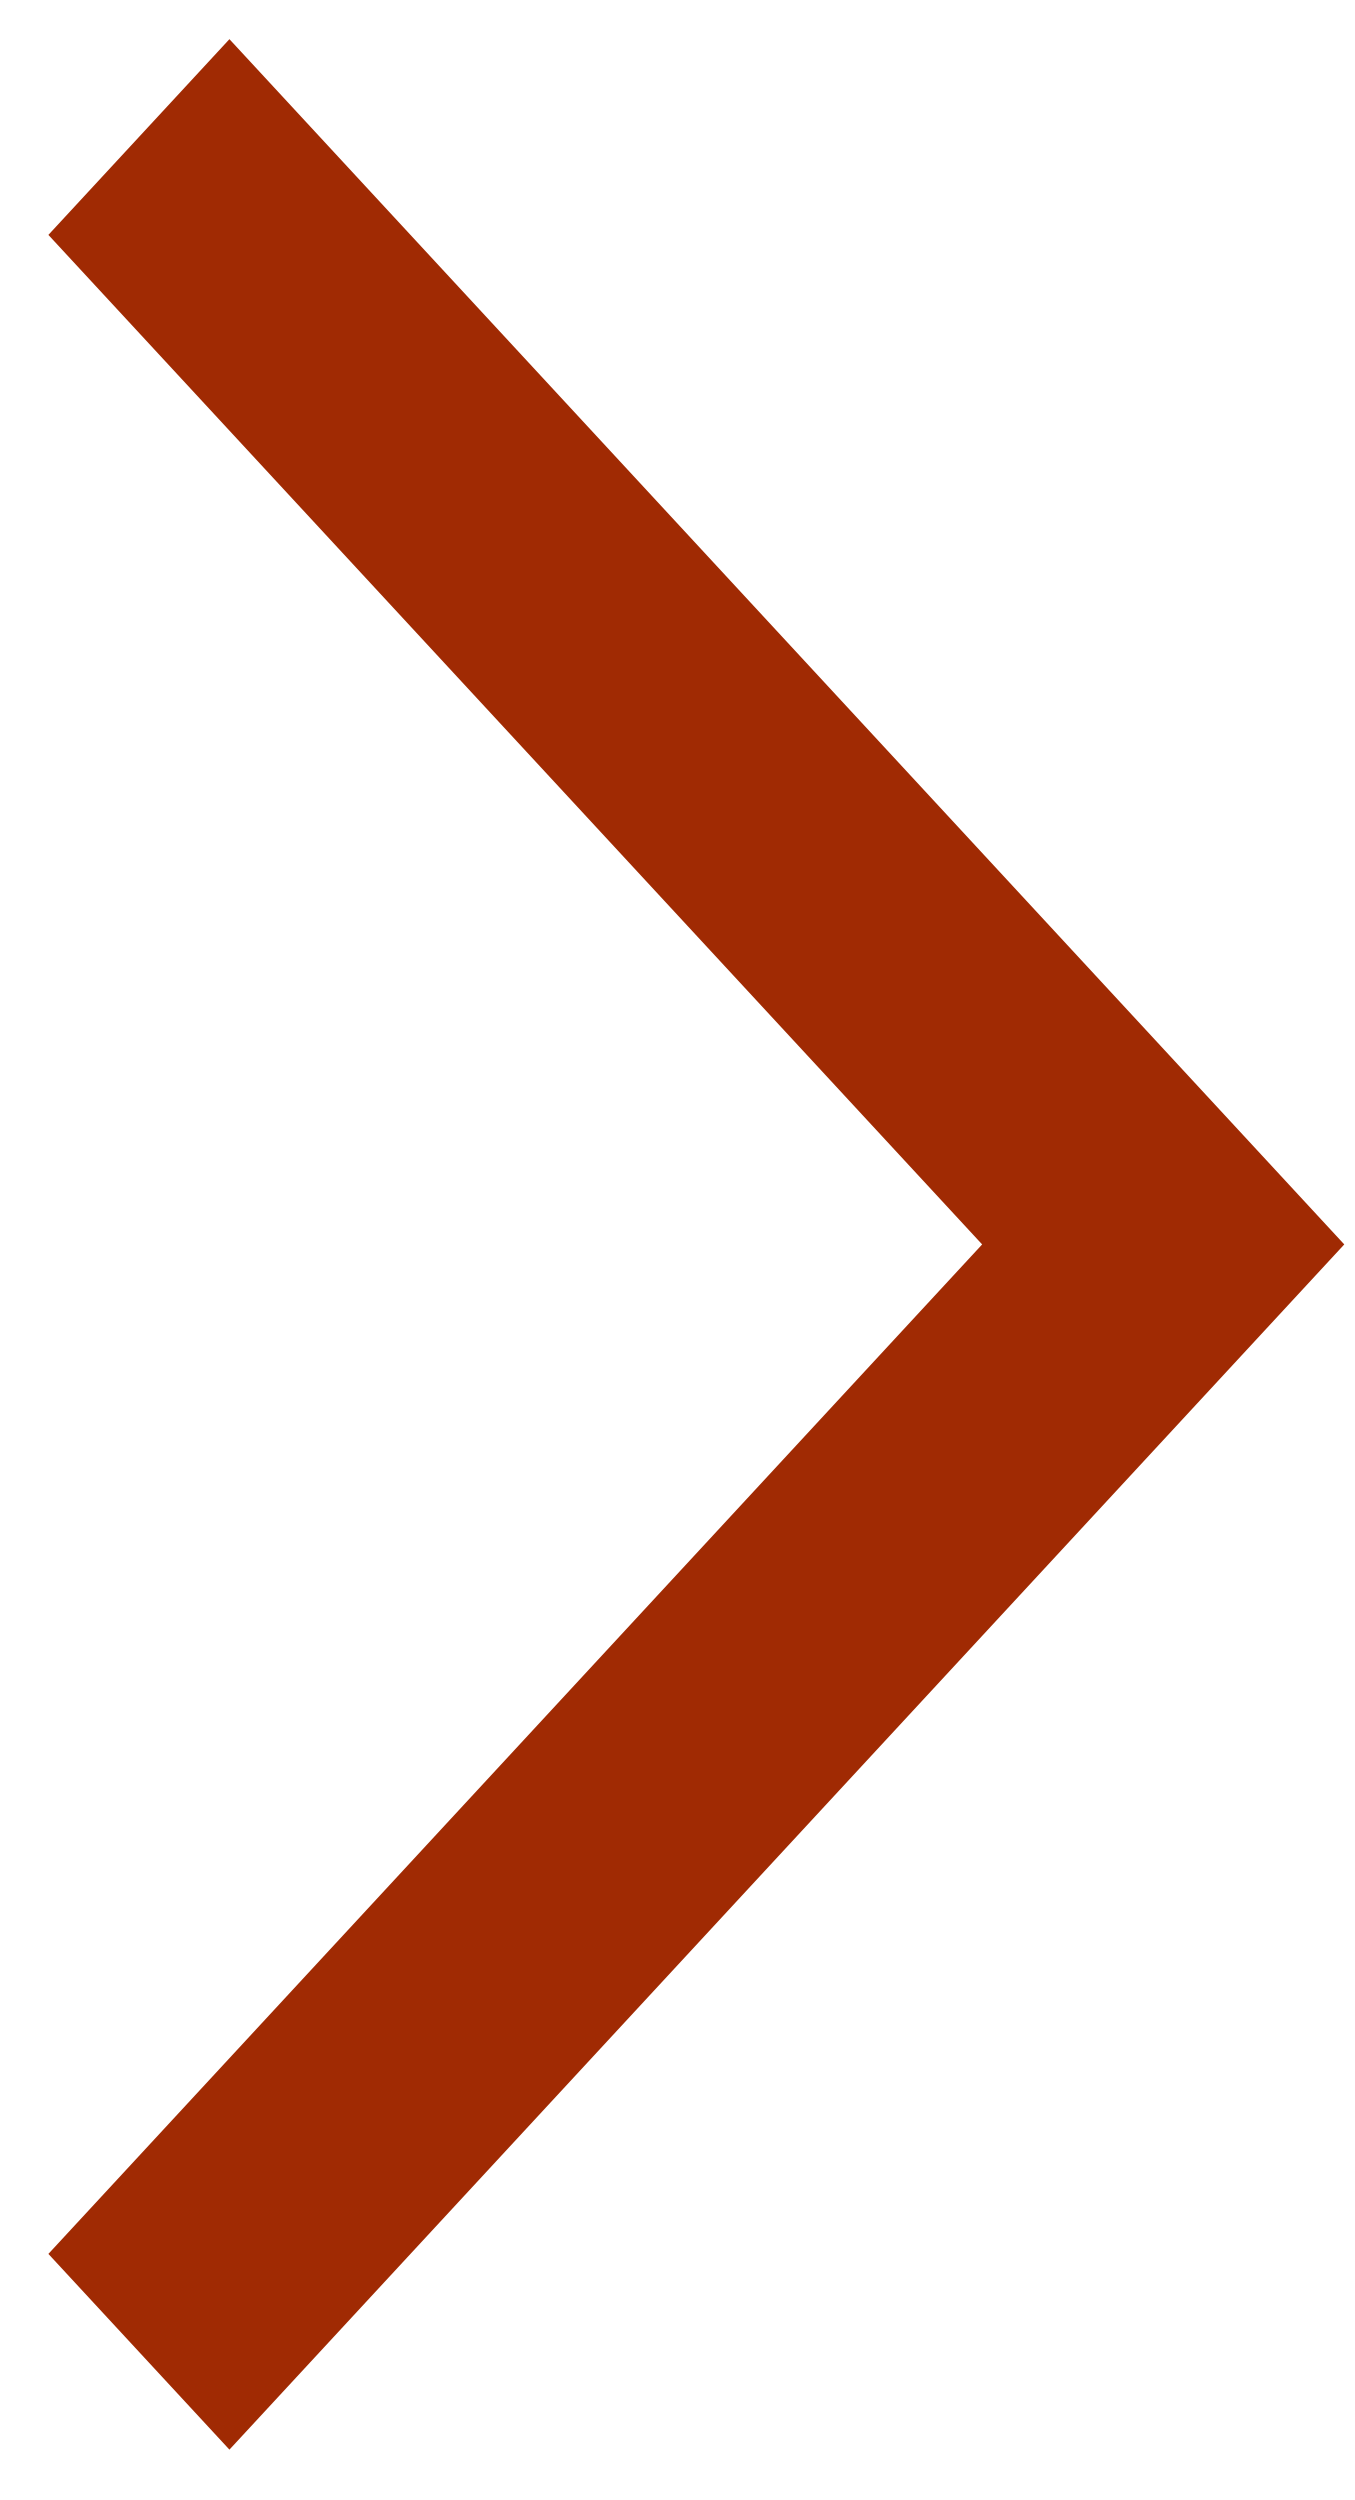
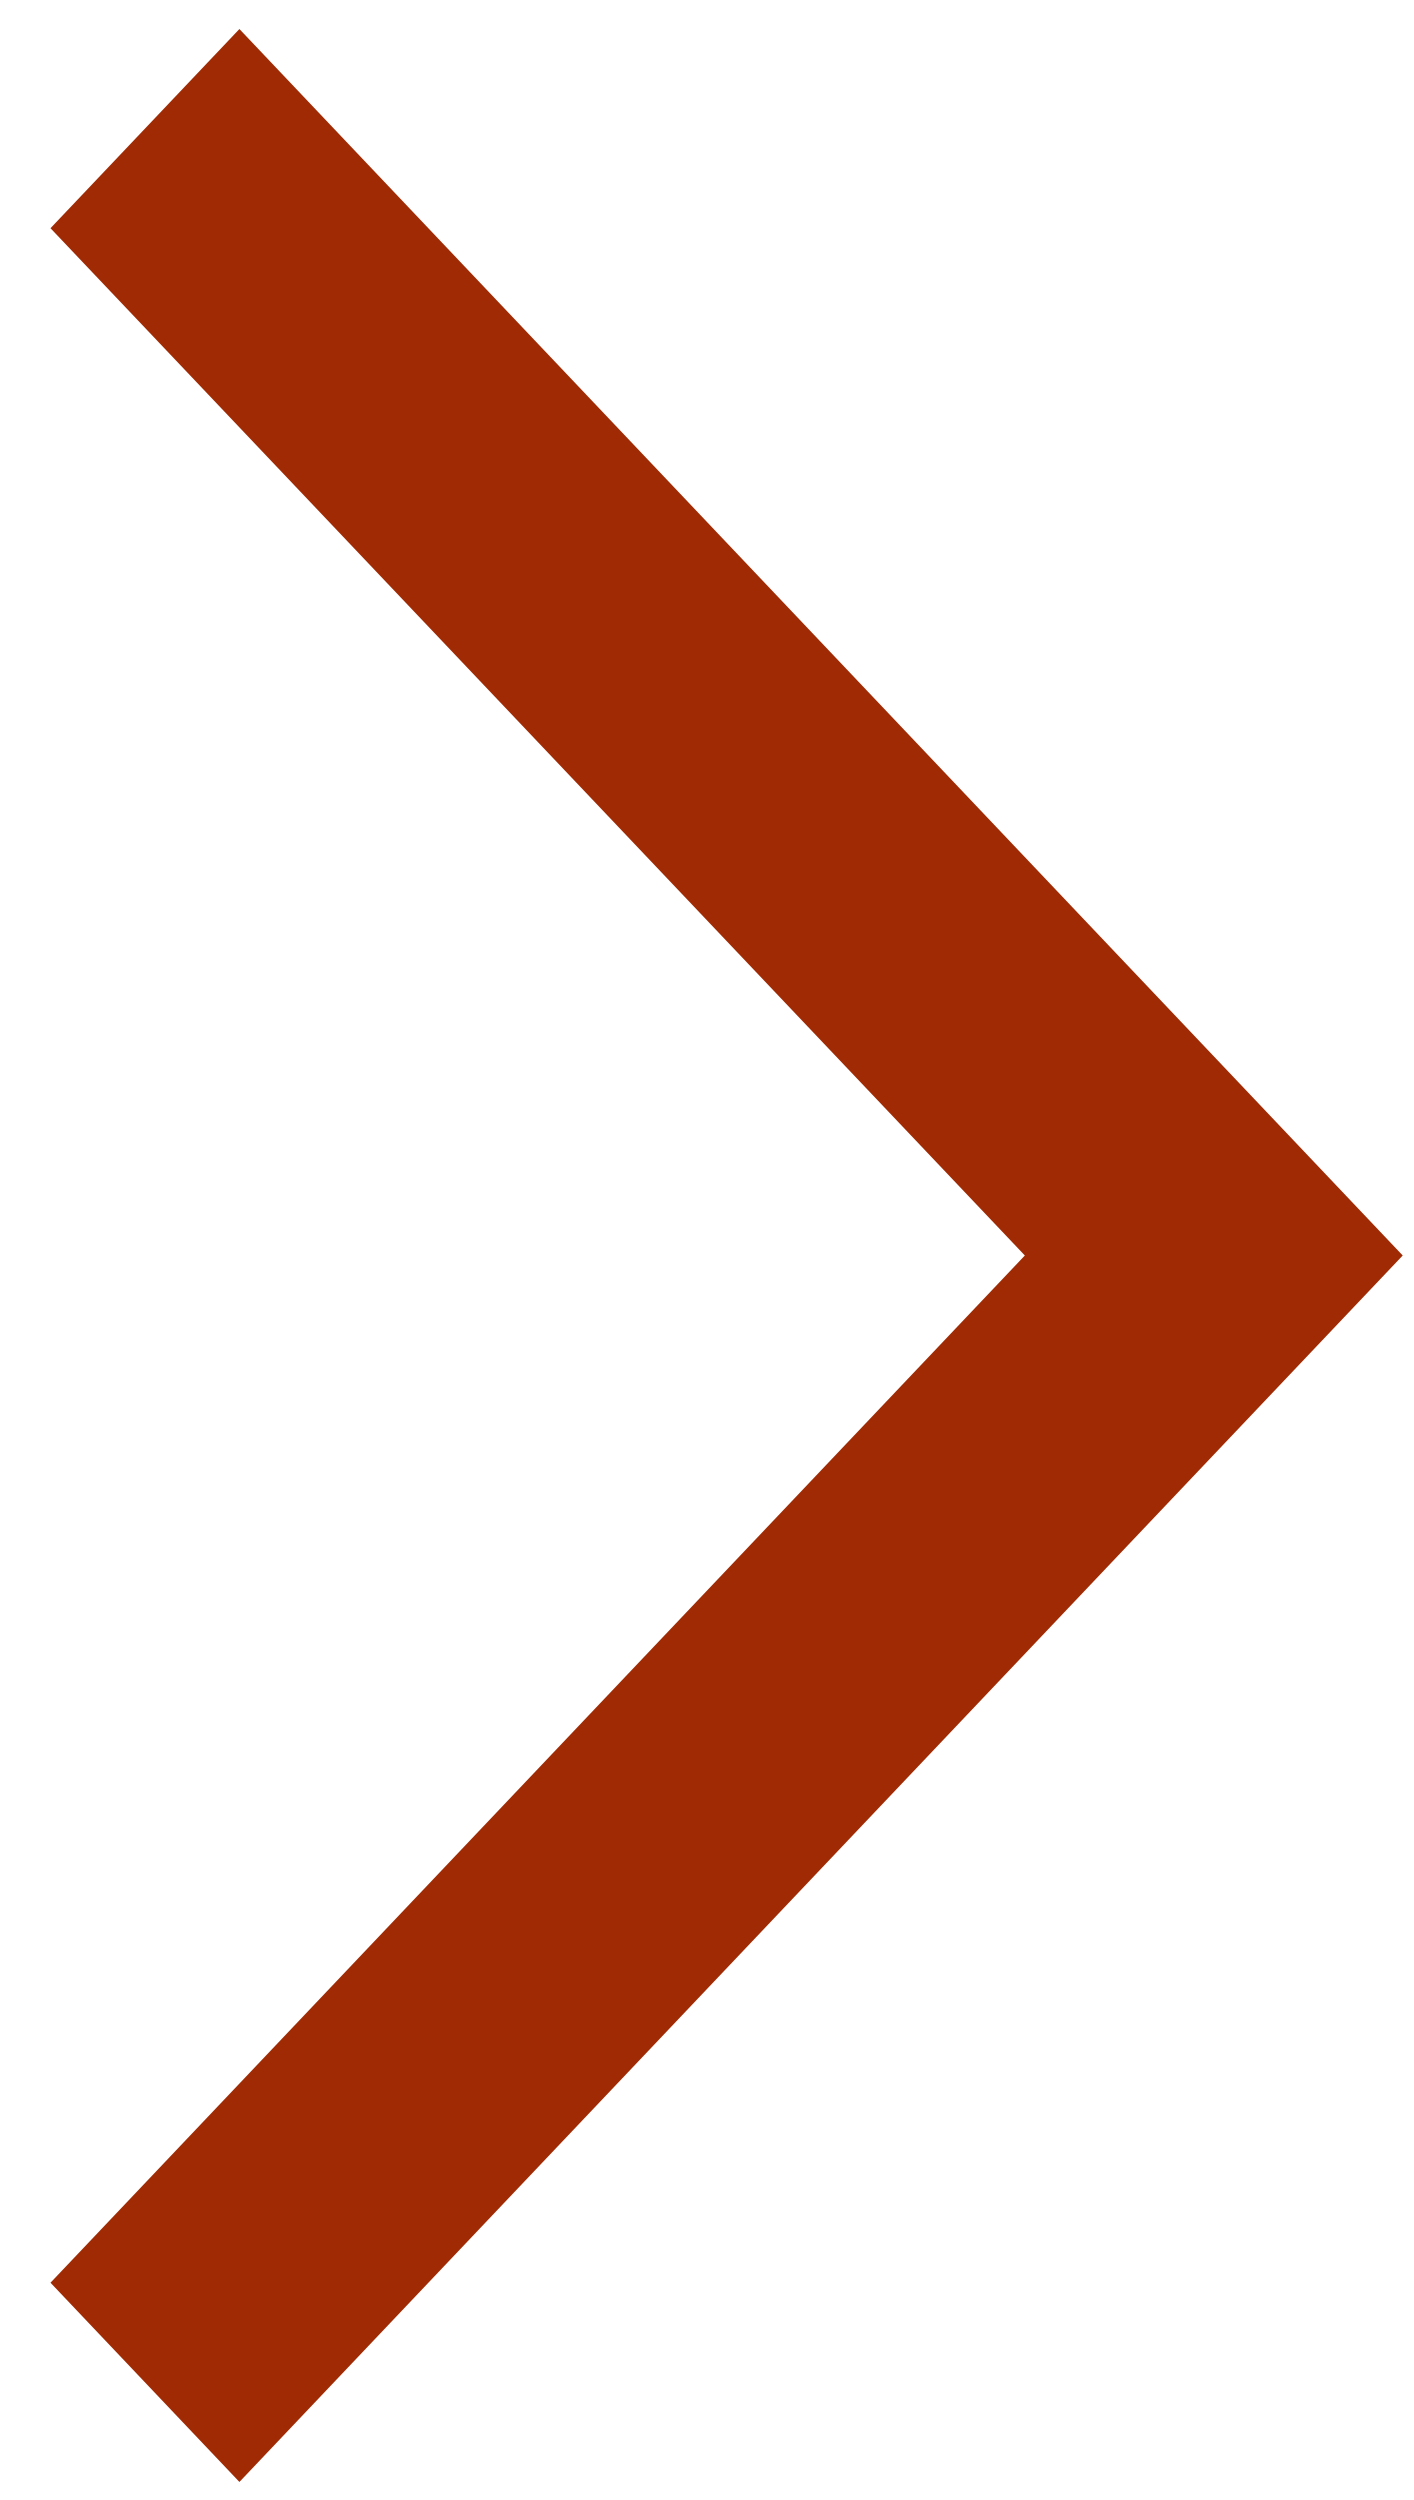
- <svg xmlns="http://www.w3.org/2000/svg" viewBox="0 0 26 48" fill="none">
-   <path fill-rule="evenodd" clip-rule="evenodd" d="M18.857 23.893L0.929 4.51L4.405 0.752L25.81 23.893L4.405 47.033L0.929 43.275L18.857 23.893Z" fill="#A02A03" />
+ <svg xmlns="http://www.w3.org/2000/svg" viewBox="0 0 26 46" fill="none">
+   <path fill-rule="evenodd" clip-rule="evenodd" d="M18.857 23.101L0.929 4.199L4.405 0.534L25.81 23.101L4.405 45.668L0.929 42.002L18.857 23.101Z" fill="#A02A03" />
</svg>
